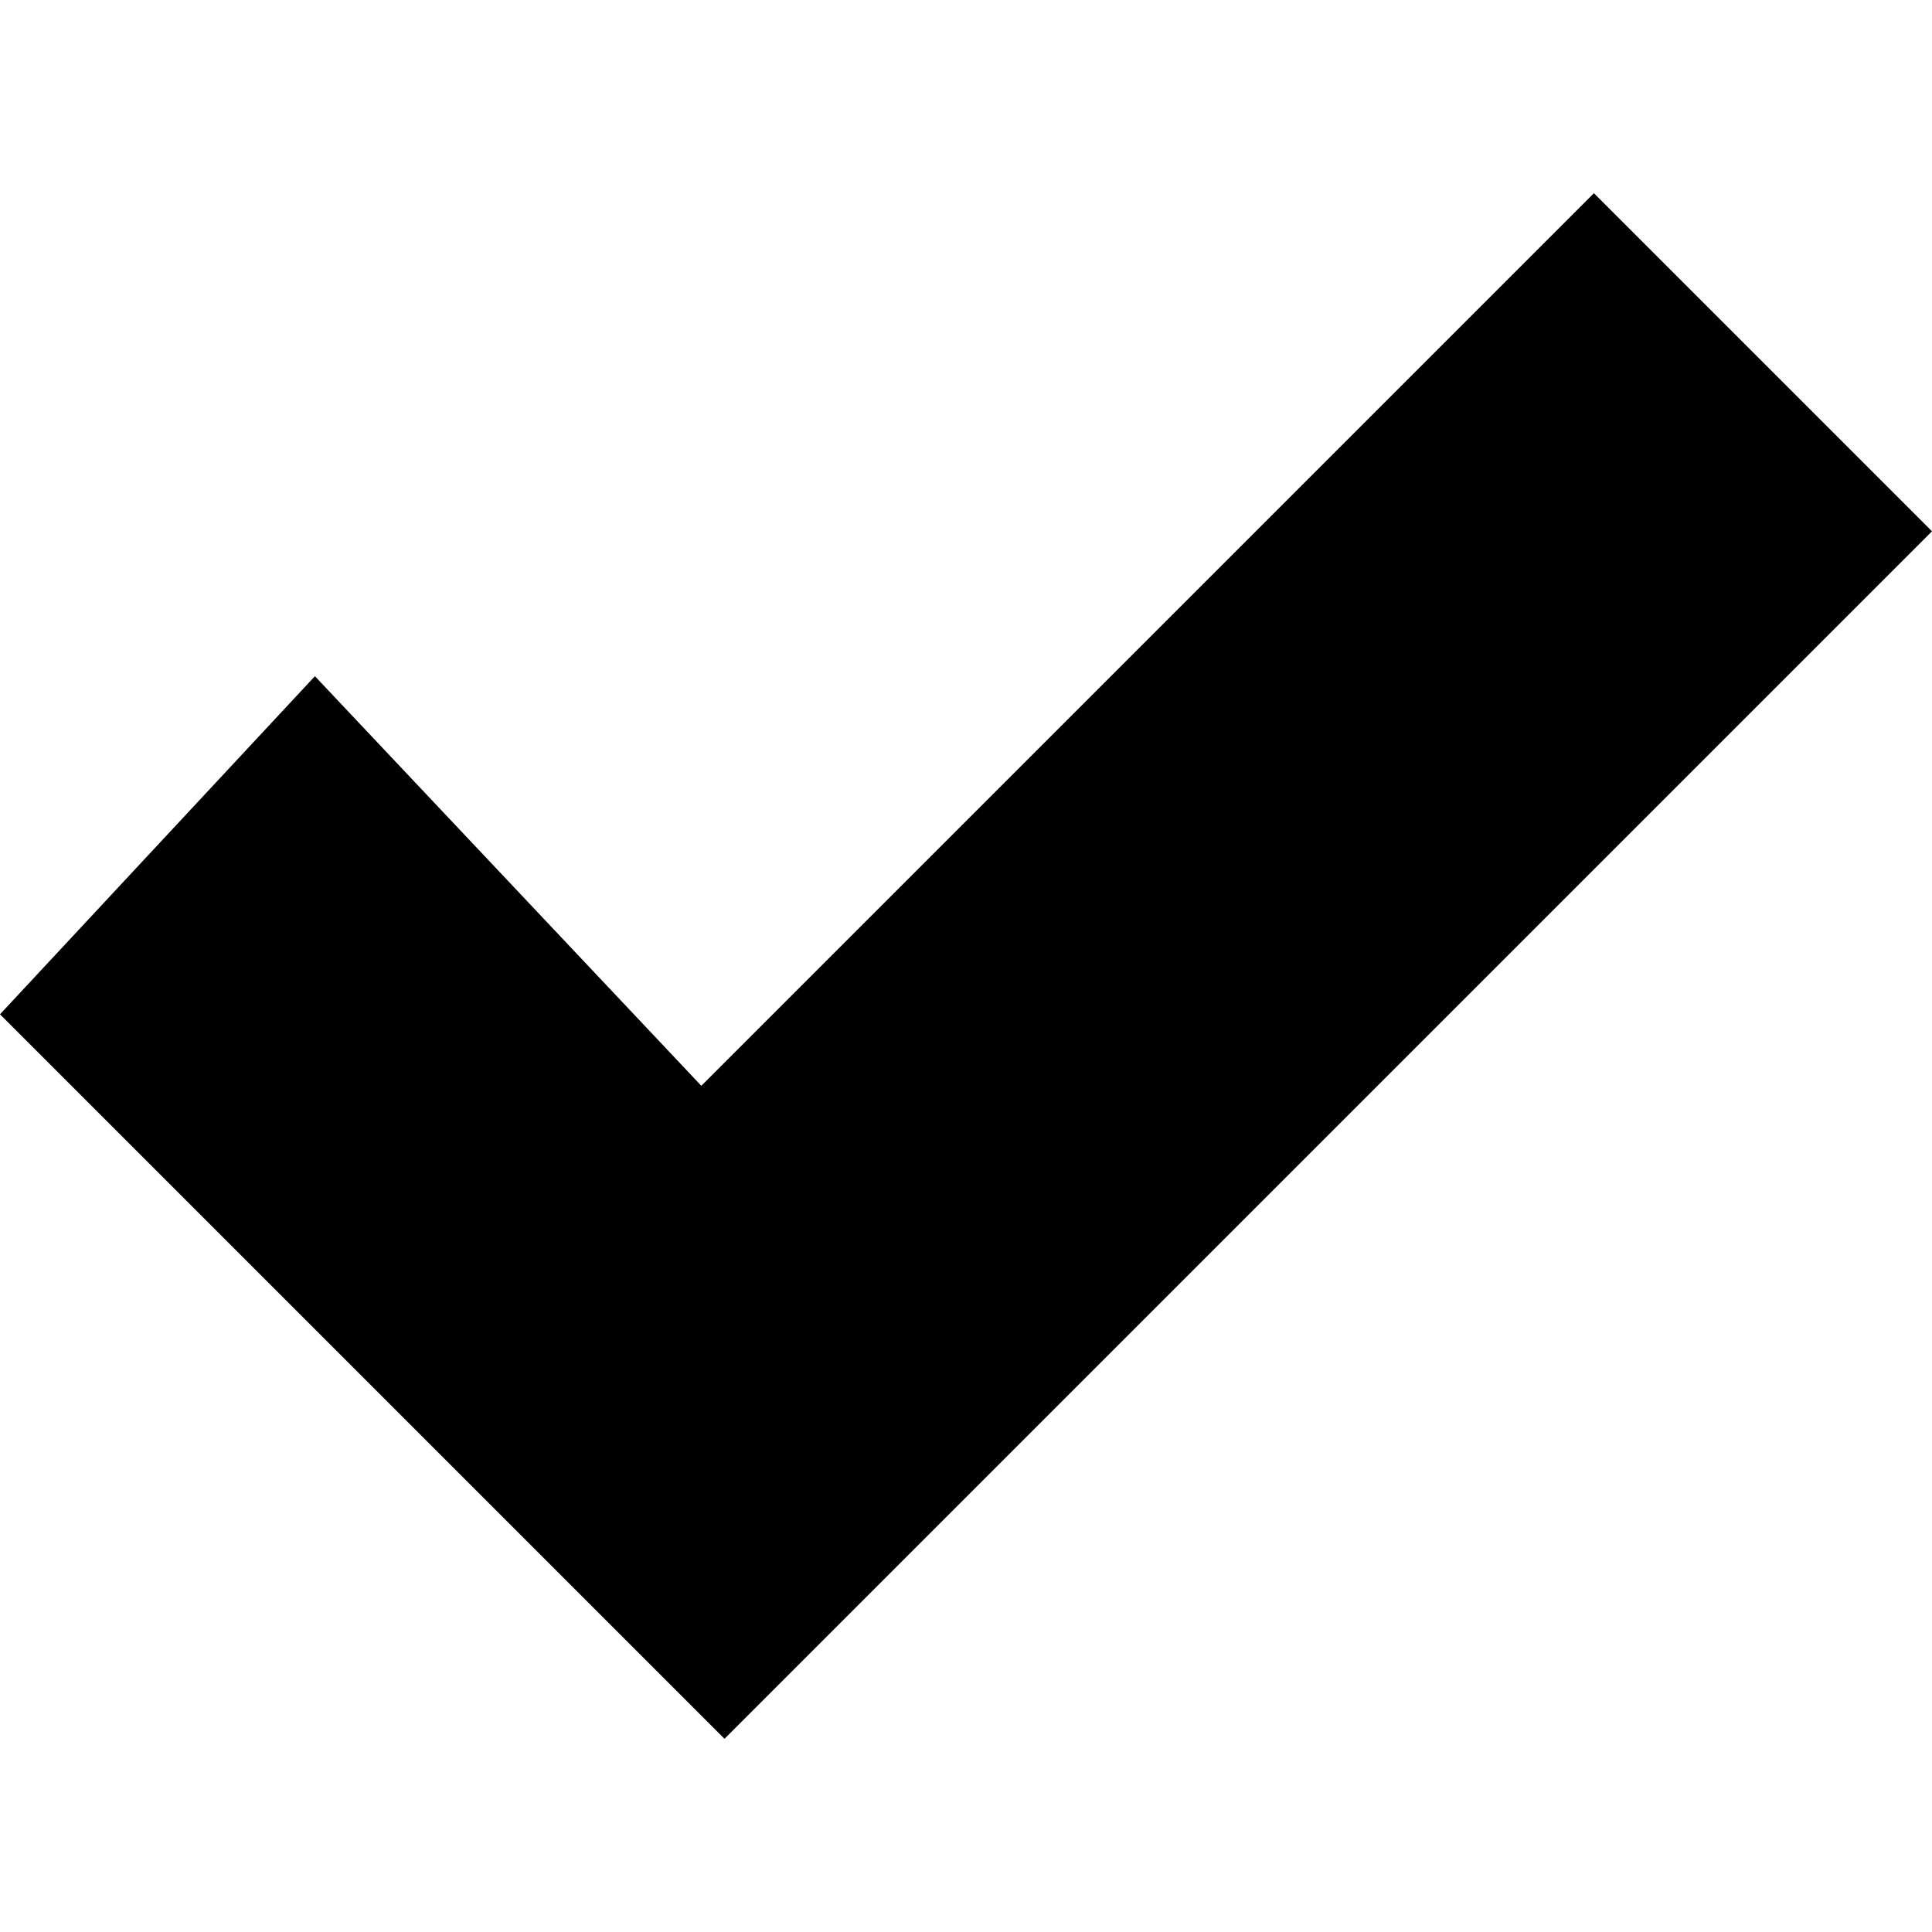
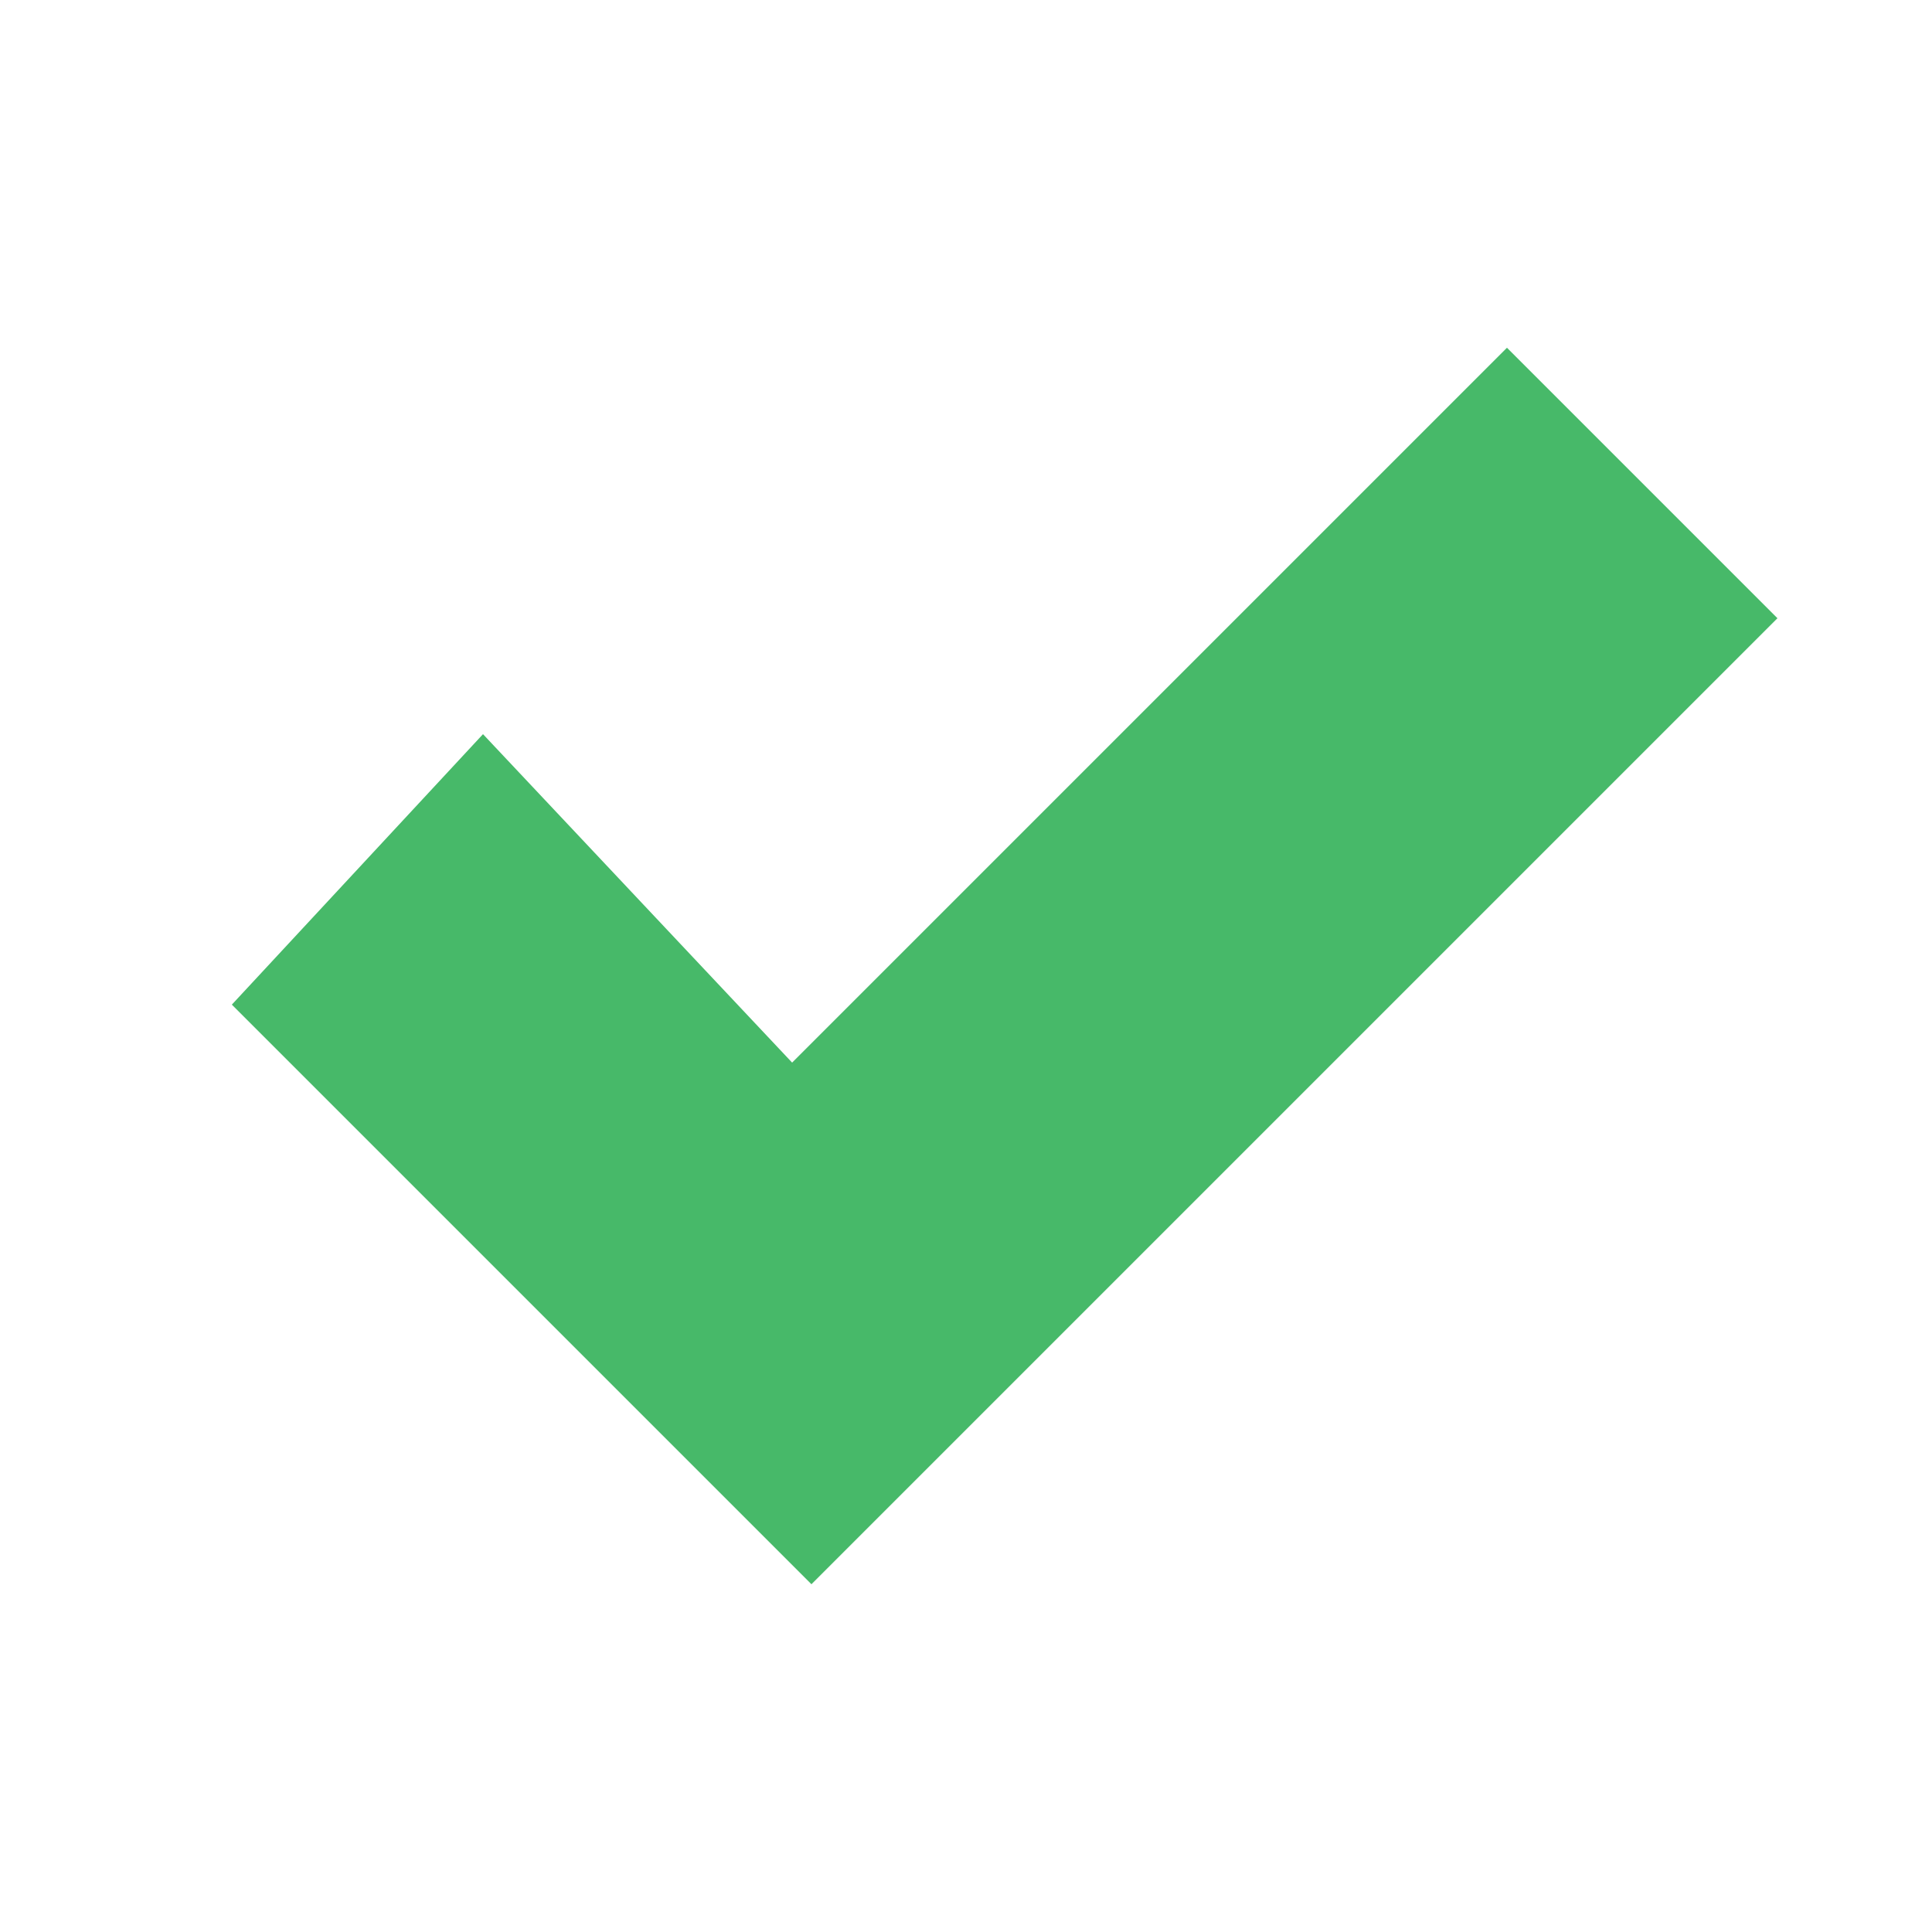
- <svg xmlns="http://www.w3.org/2000/svg" enable-background="new 0 0 100 100" id="success" version="1.1" viewBox="0 0 100 100" x="0px" xml:space="preserve" y="0px">
-   <polygon points="82.5,10 36.3,56.2 16.3,35 0,52.5 37.5,90 100,27.5 " />
+ <svg xmlns="http://www.w3.org/2000/svg" version="1.1" id="Layer_1" x="0px" y="0px" viewBox="0 0 10 10" enable-background="new 0 0 10 10" xml:space="preserve">
+   <g>
+     <polygon fill="#47b969" points="9.2,3.2 7.8,1.8 4.1,5.5 2.5,3.8 1.2,5.2 4.2,8.2  " />
+   </g>
</svg>
